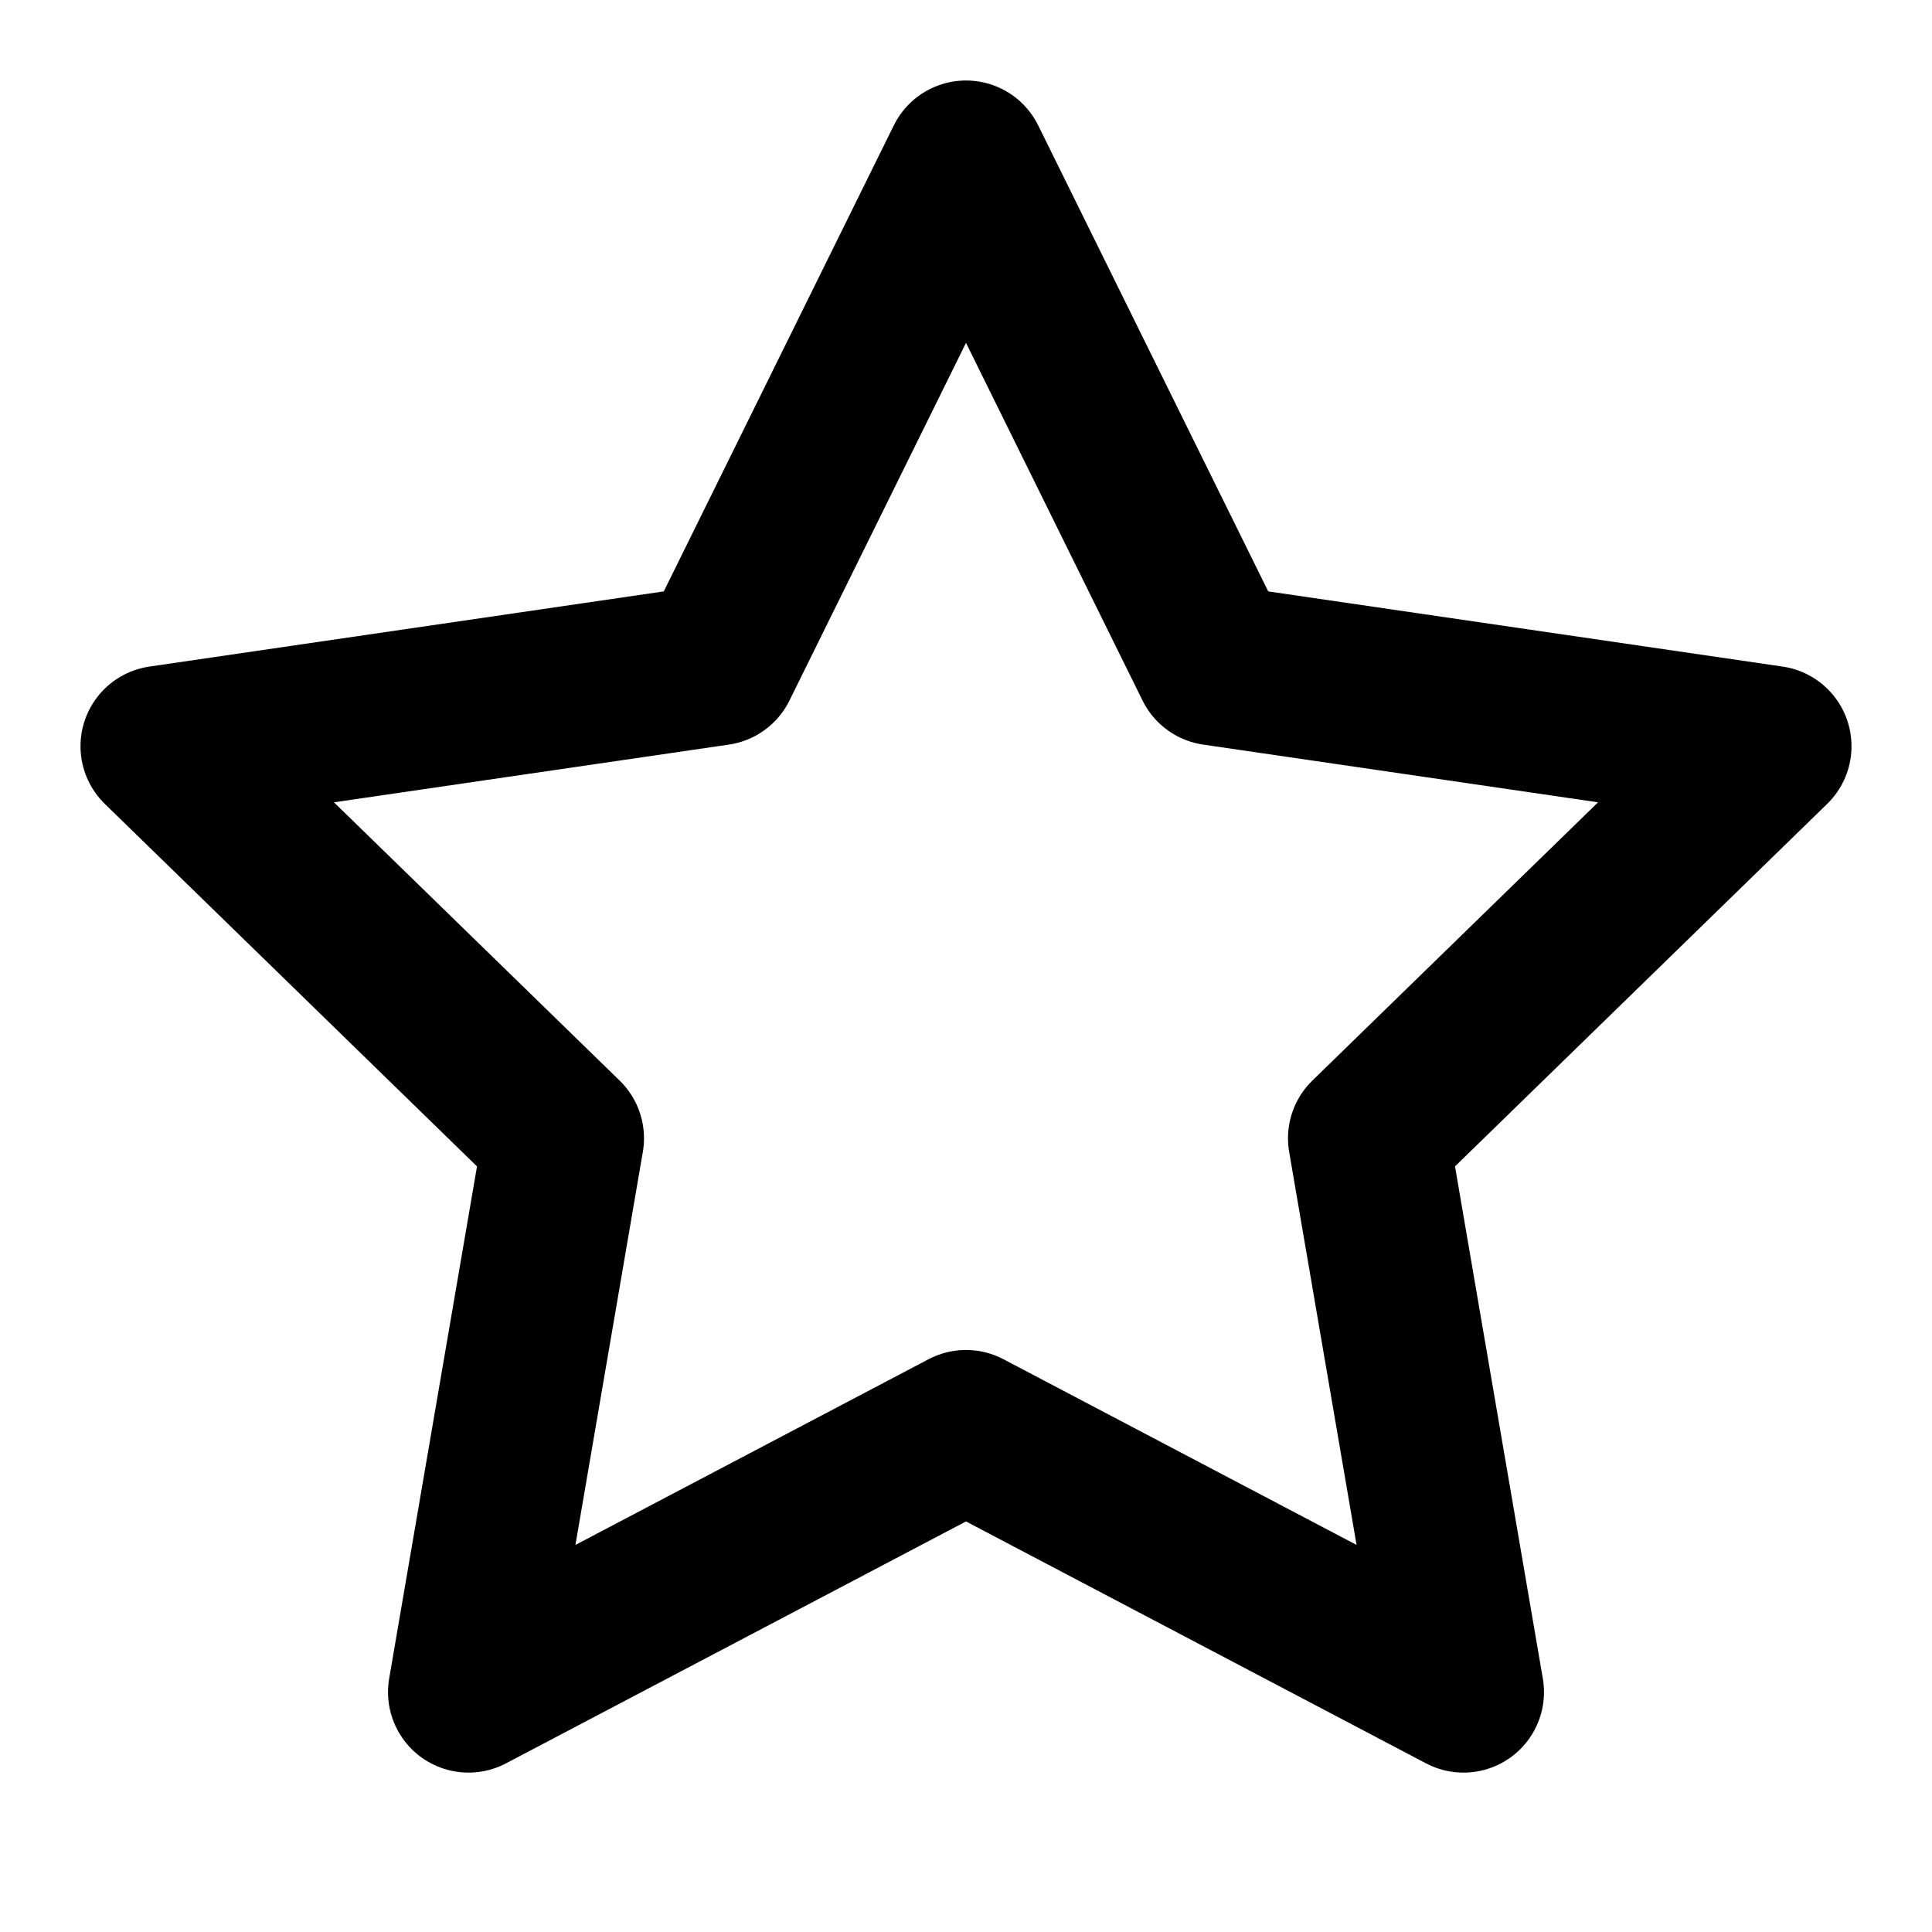
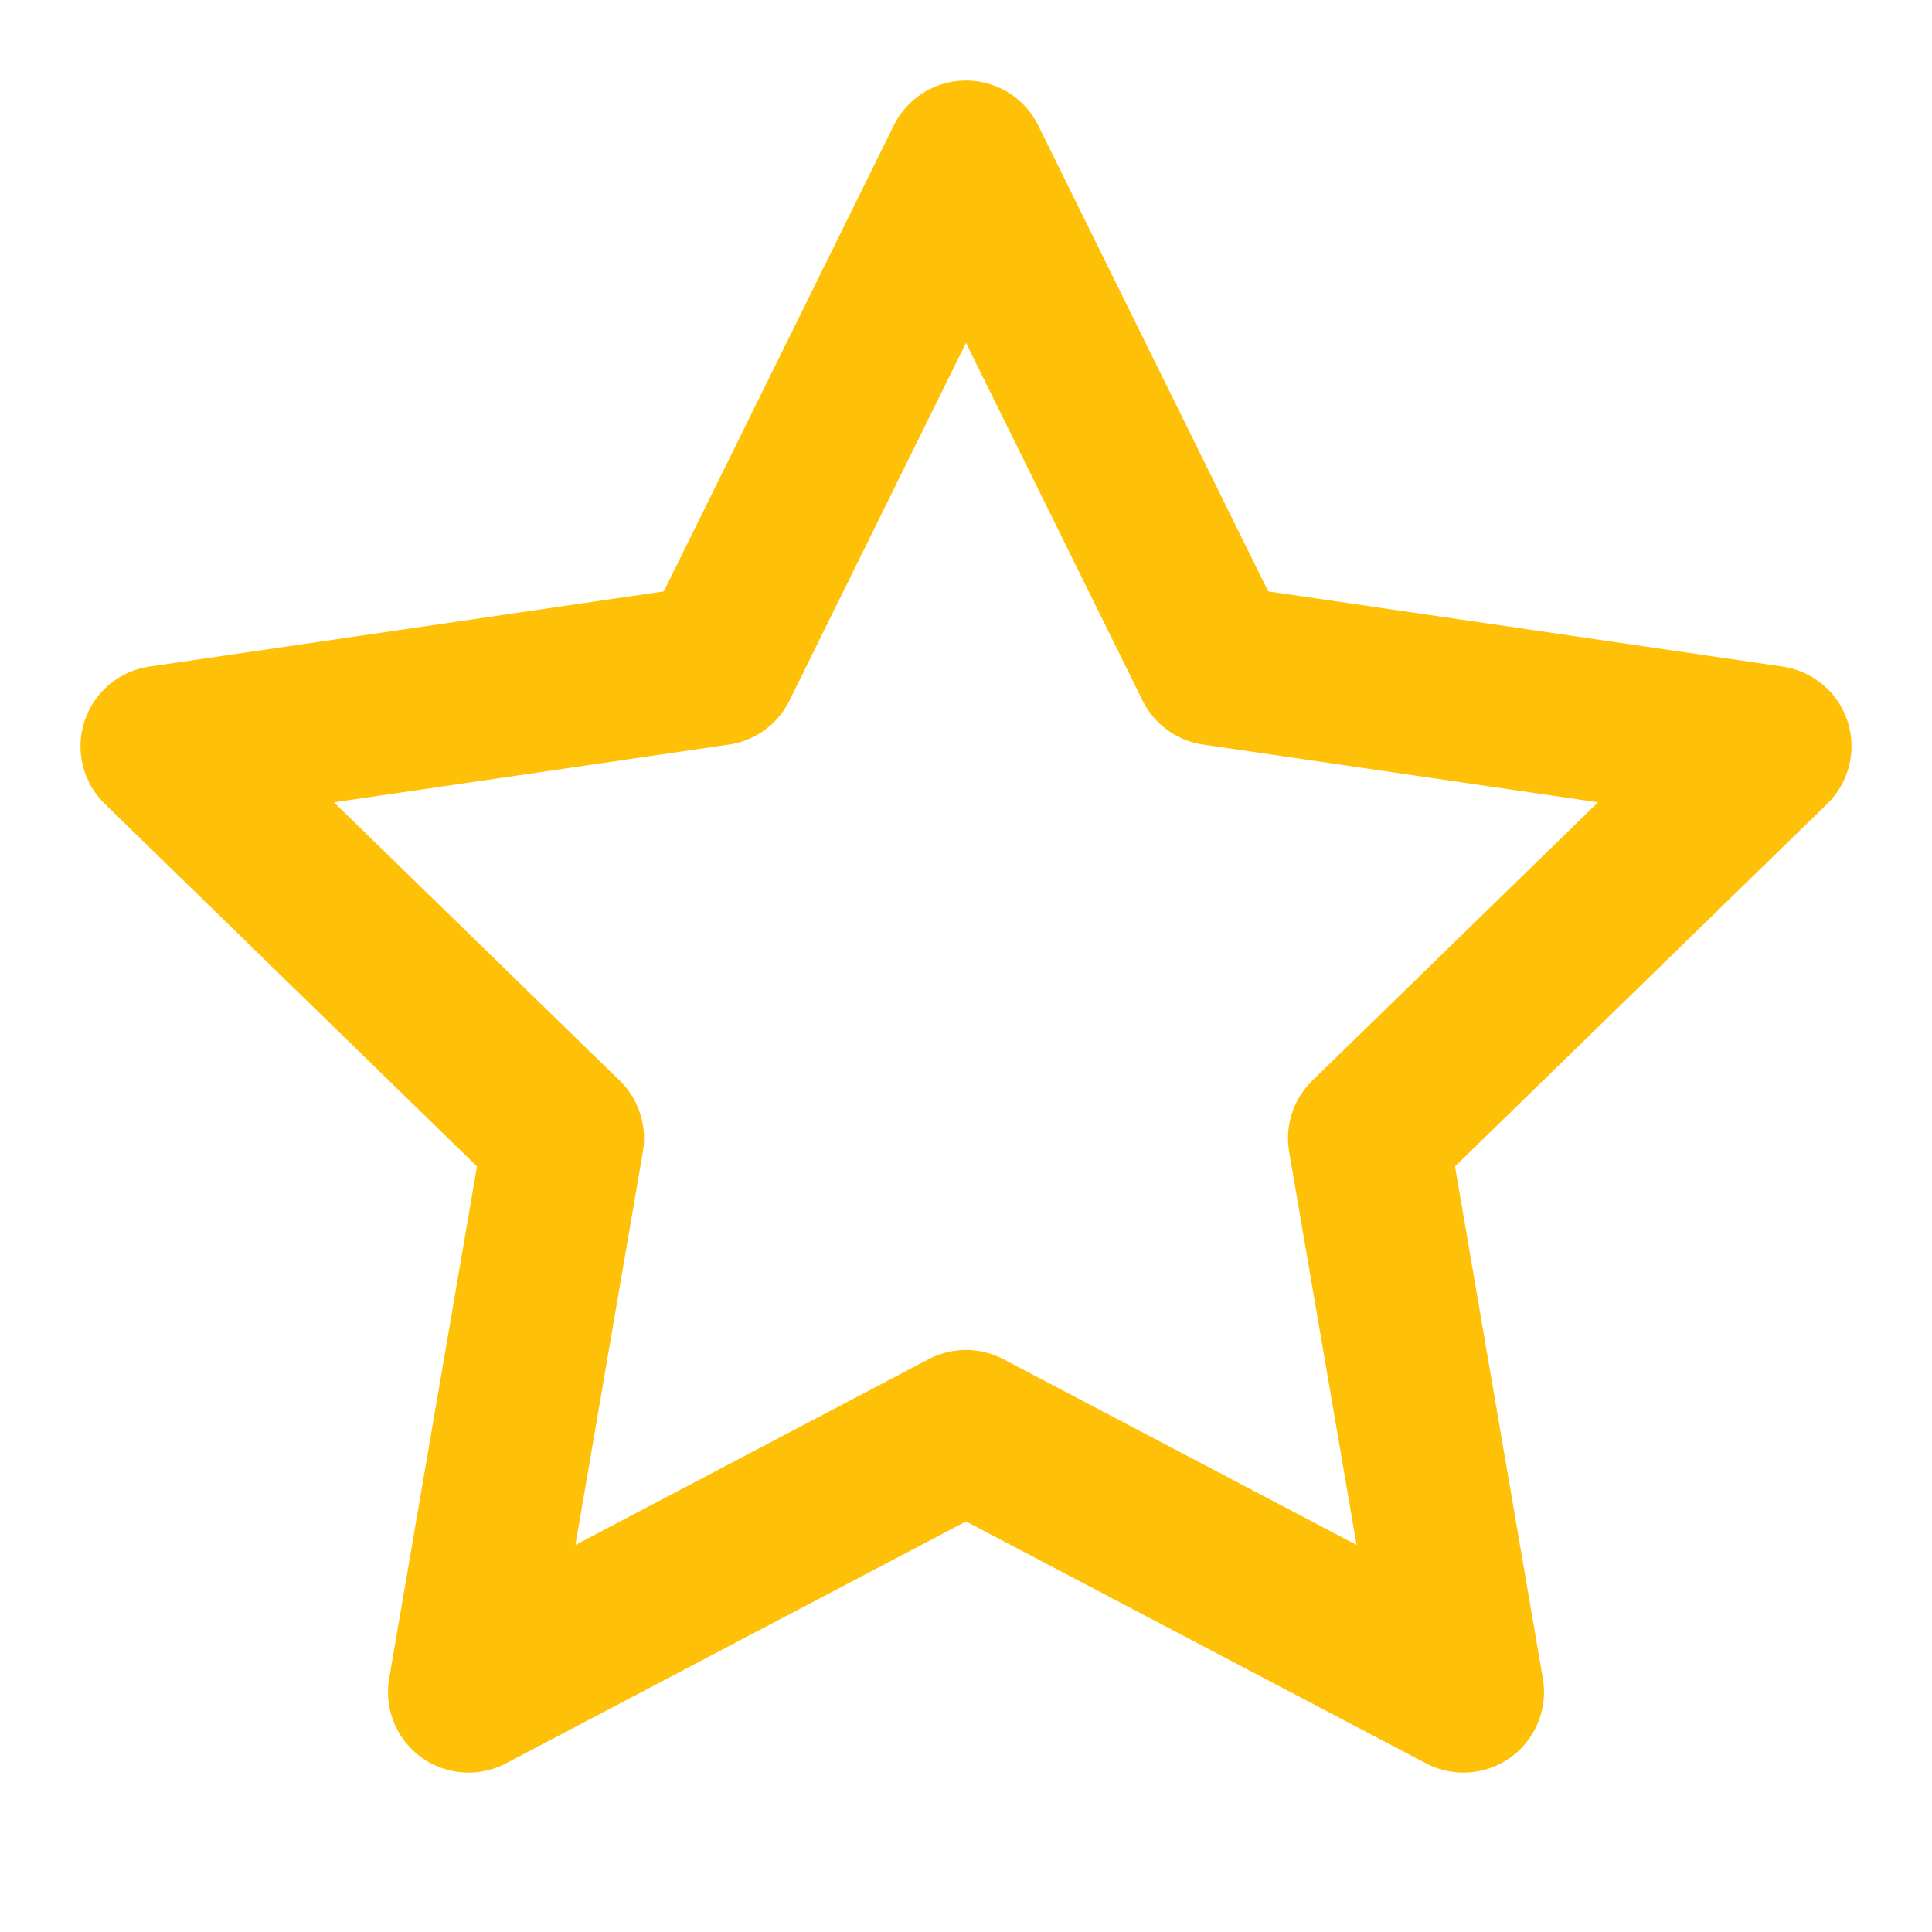
- <svg xmlns="http://www.w3.org/2000/svg" width="24" height="24" viewBox="0 0 24 24" fill="none" stroke="currentColor" stroke-width="2" stroke-linecap="round" stroke-linejoin="round" class="feather feather-star">
+ <svg xmlns="http://www.w3.org/2000/svg" width="24" height="24" viewBox="0 0 24 24" fill="none" stroke="#fec107" stroke-width="2" stroke-linecap="round" stroke-linejoin="round" class="feather feather-star">
  <polygon points="12 2 15.09 8.26 22 9.27 17 14.14 18.18 21.02 12 17.77 5.82 21.02 7 14.14 2 9.27 8.91 8.26 12 2" />
</svg>
